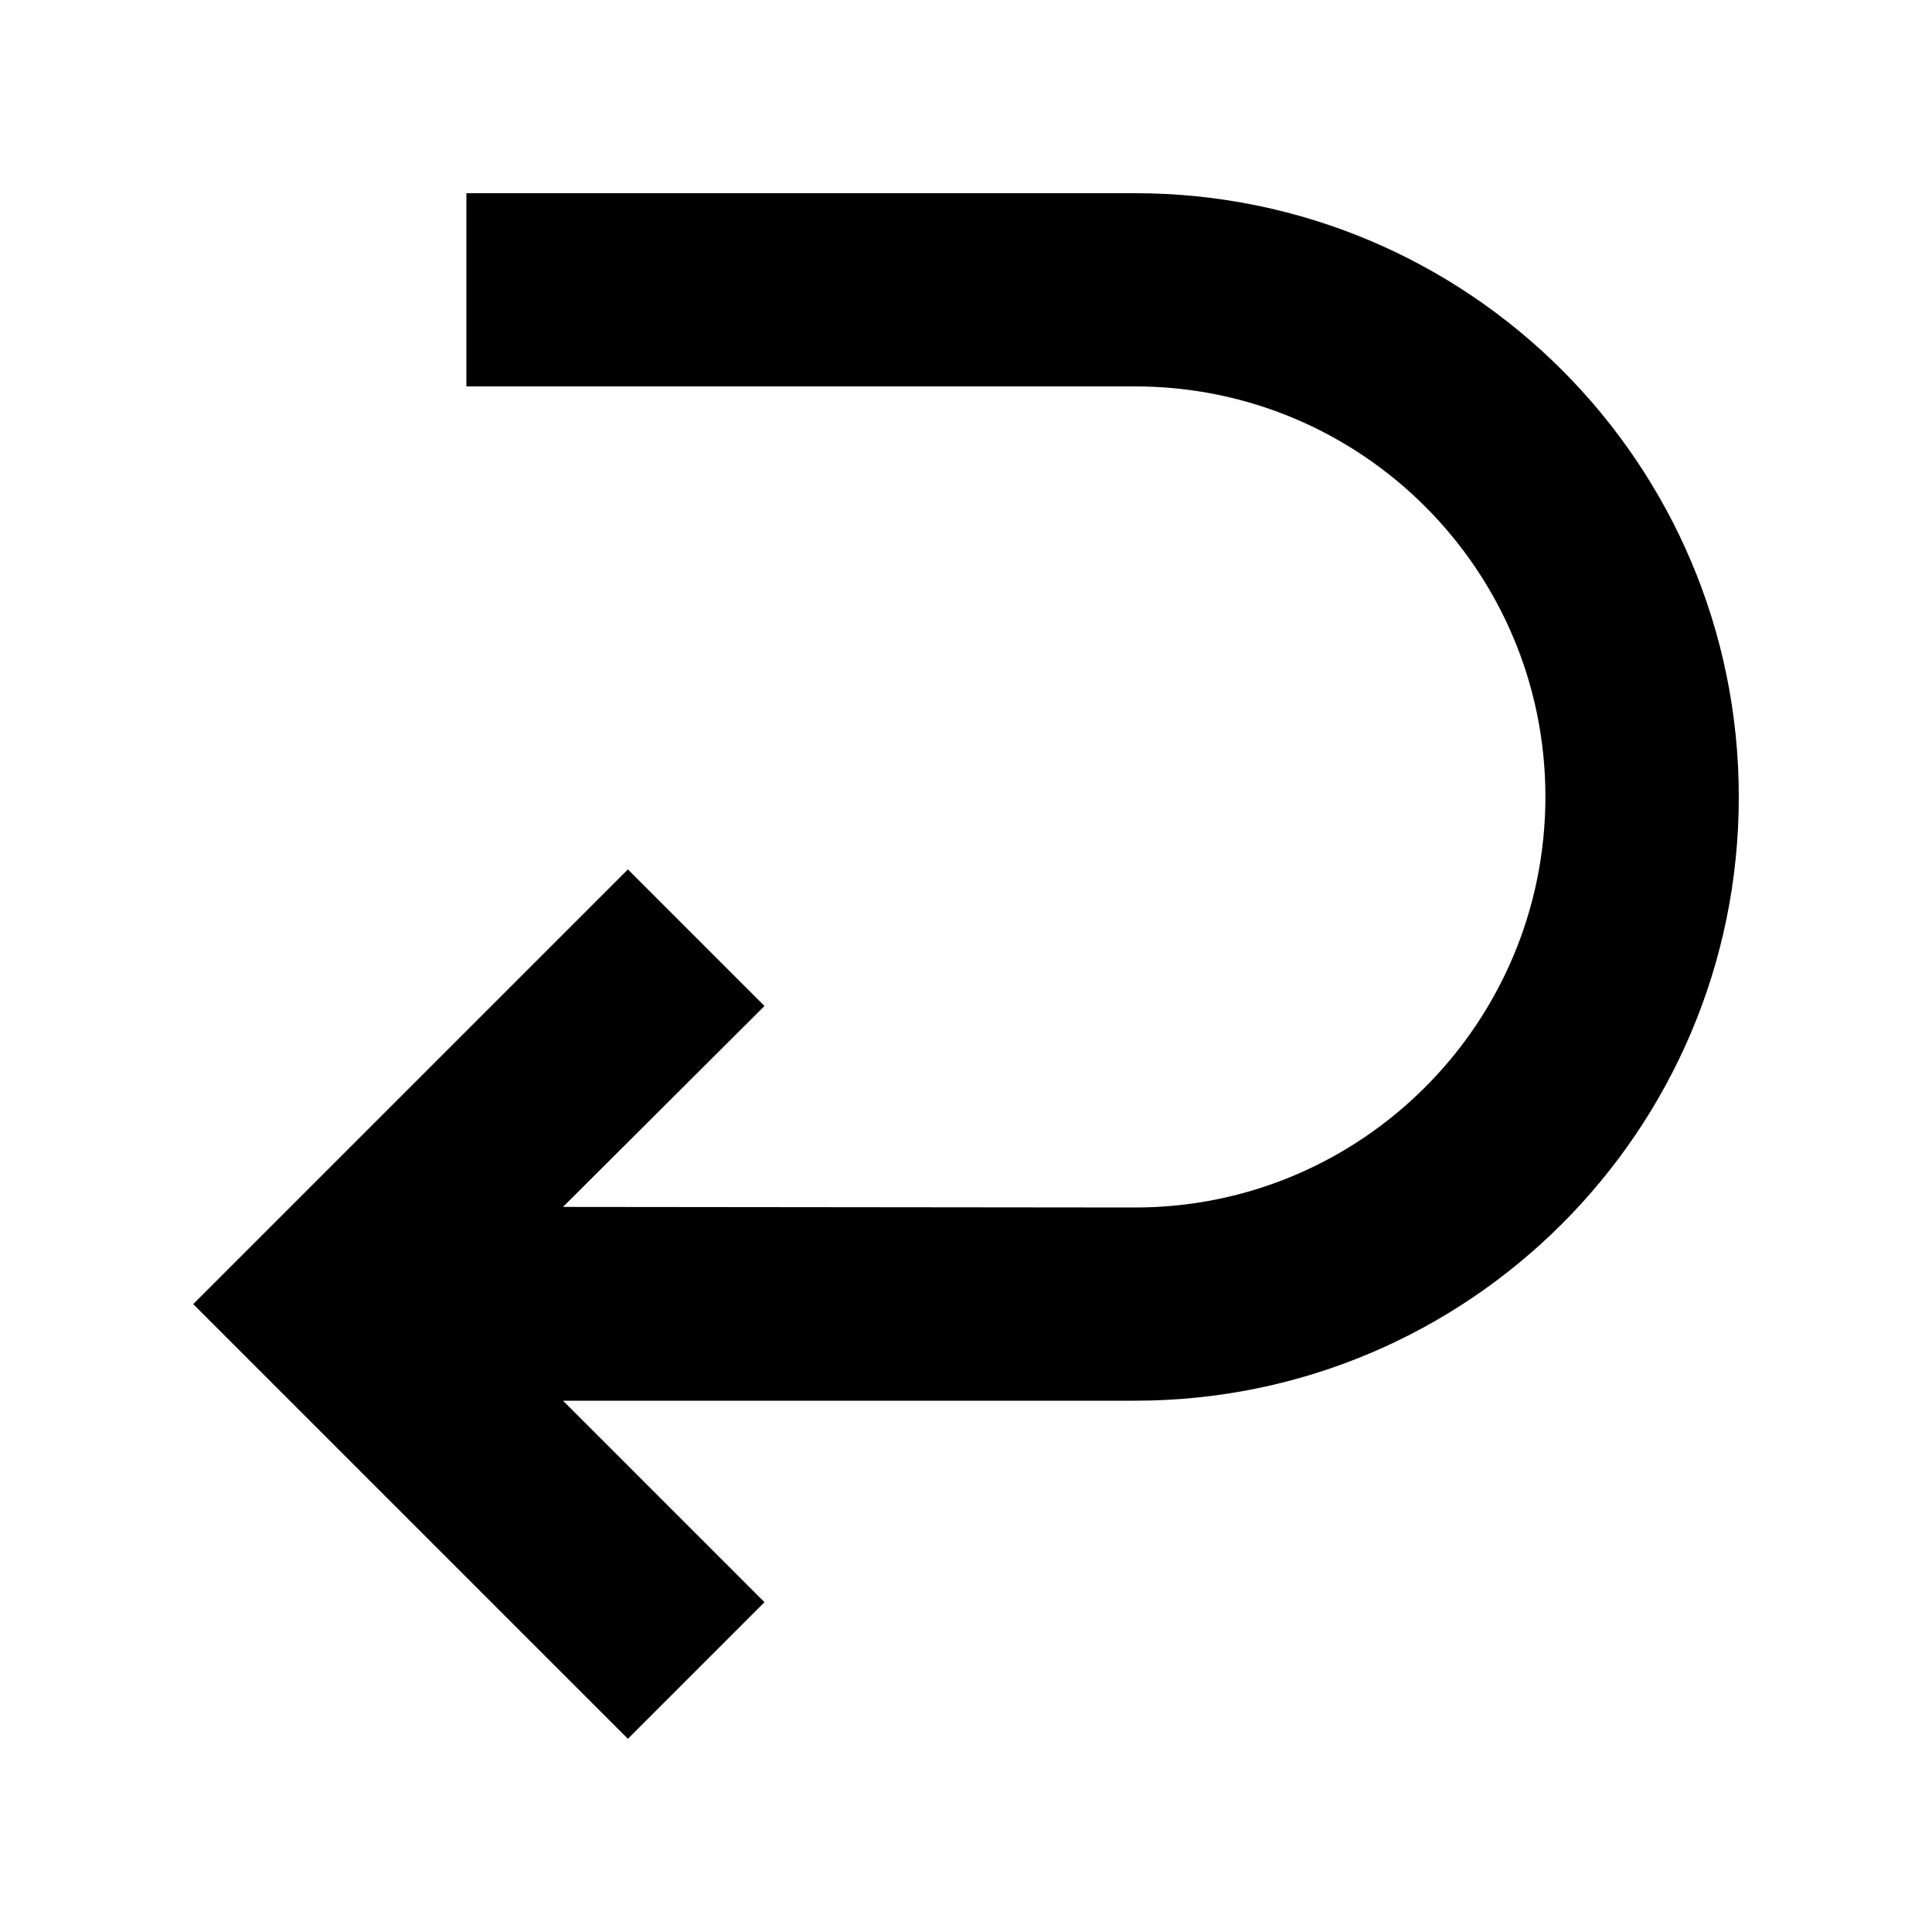
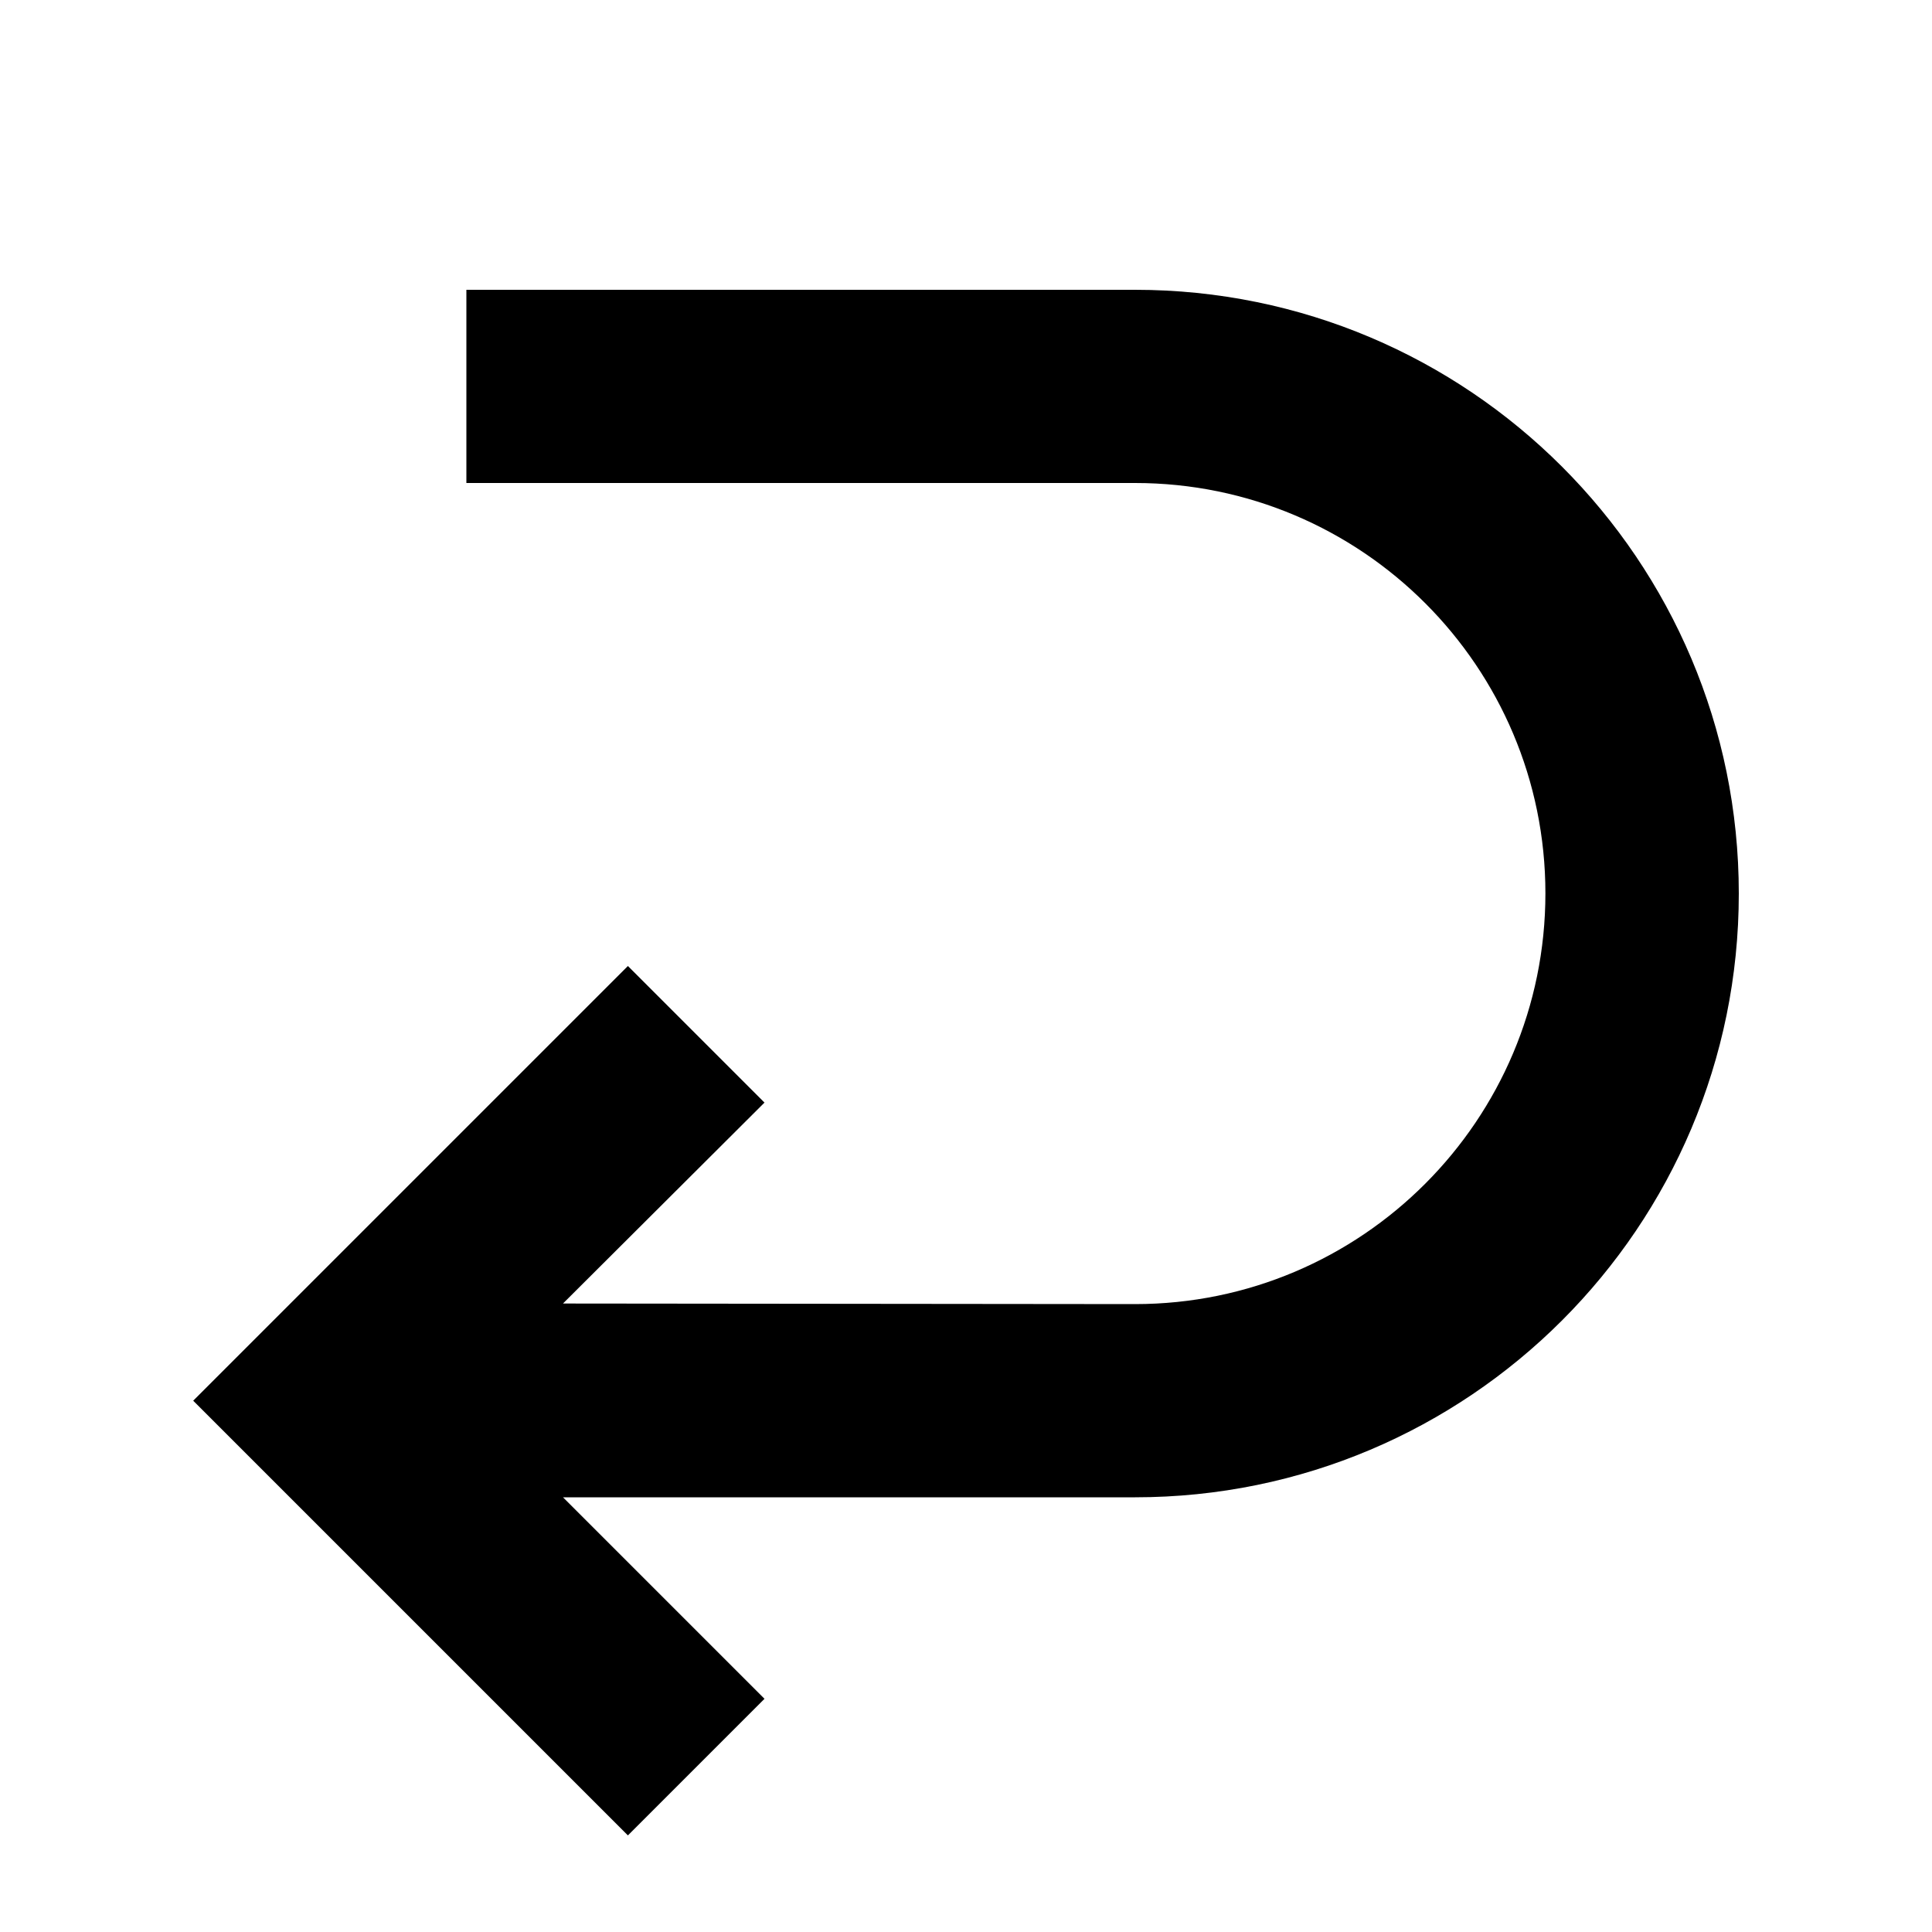
<svg viewBox="0 0 100 100">
-   <path d="m58.75,10H24.14v10h34.61c11.73,0,21.24,9.51,21.24,21.24s-9.51,21.26-21.24,21.26l-29.61-.03,10.43-10.4-7.07-7.07-22.5,22.5,22.5,22.5,7.07-7.07-10.43-10.43h29.61c17.26,0,31.25-13.99,31.25-31.25s-13.99-31.25-31.25-31.25Z" />
+   <path d="M58.75,15H24.14v10h34.61c11.73,0,21.24,9.51,21.24,21.24s-9.51,21.26-21.24,21.26l-29.61-.03,10.43-10.4-7.07-7.07-22.5,22.5,22.5,22.5,7.07-7.07-10.43-10.43h29.61c17.26,0,31.25-13.99,31.25-31.25s-13.99-31.25-31.25-31.25Z" />
</svg>
